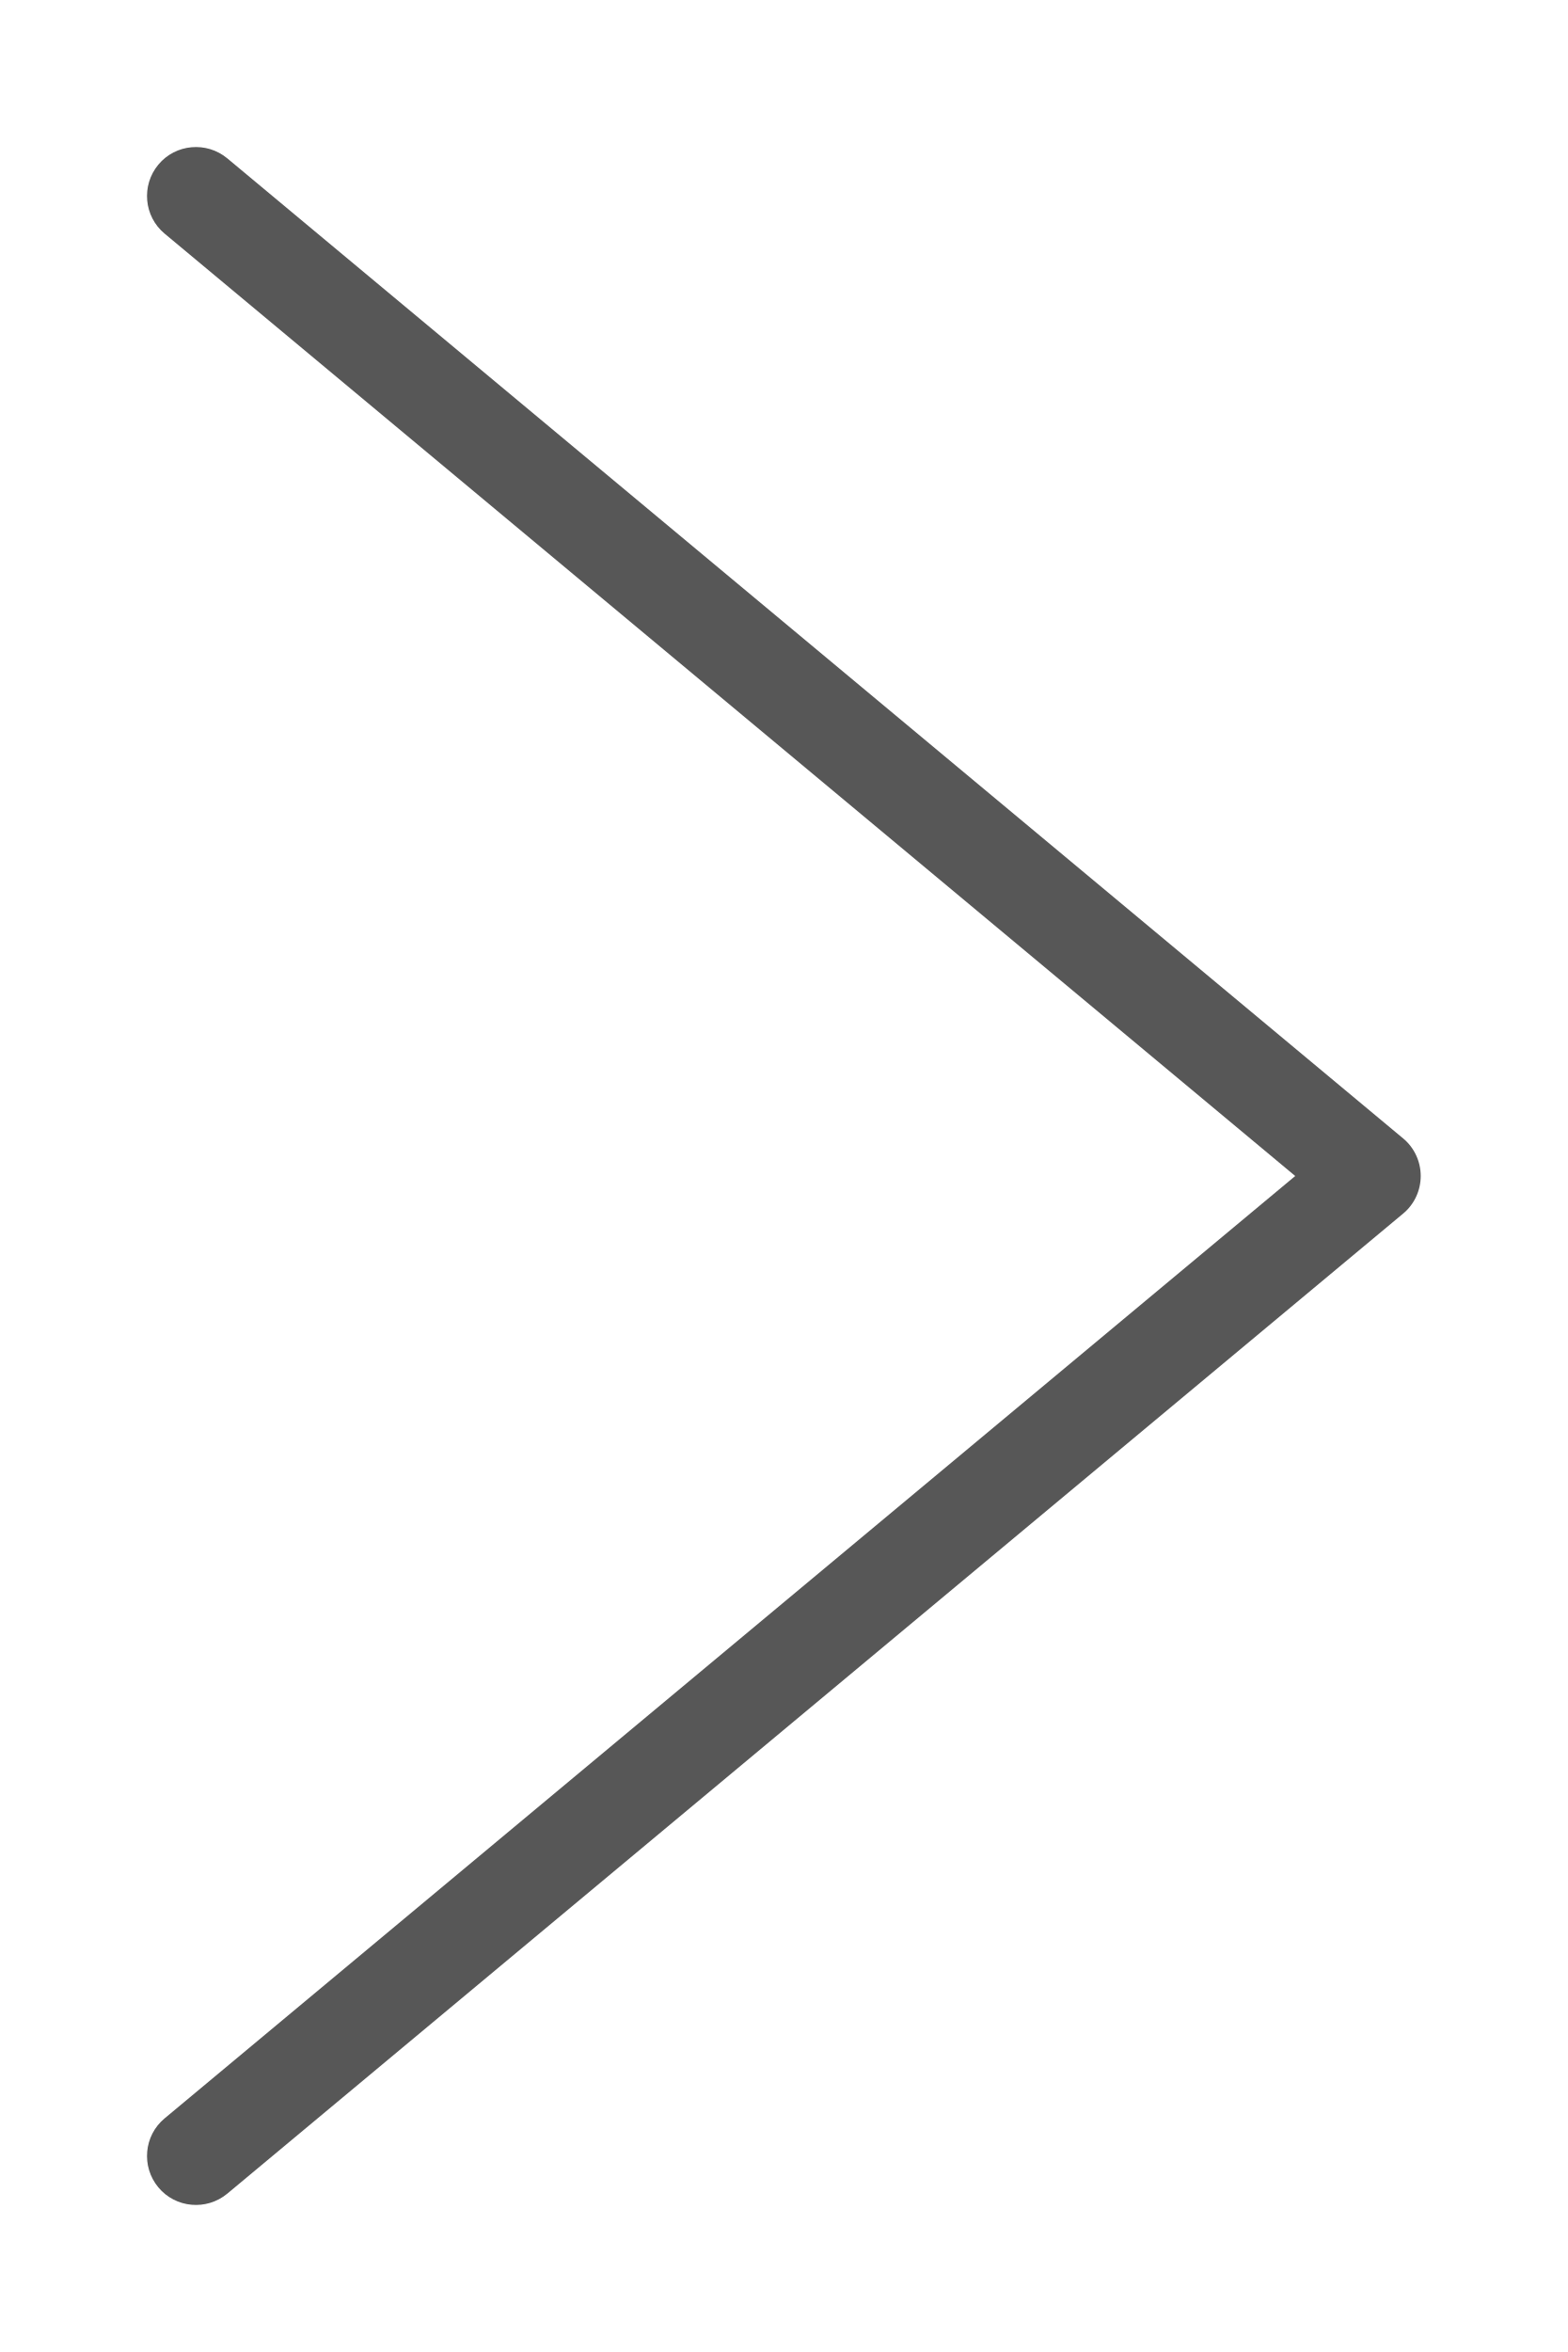
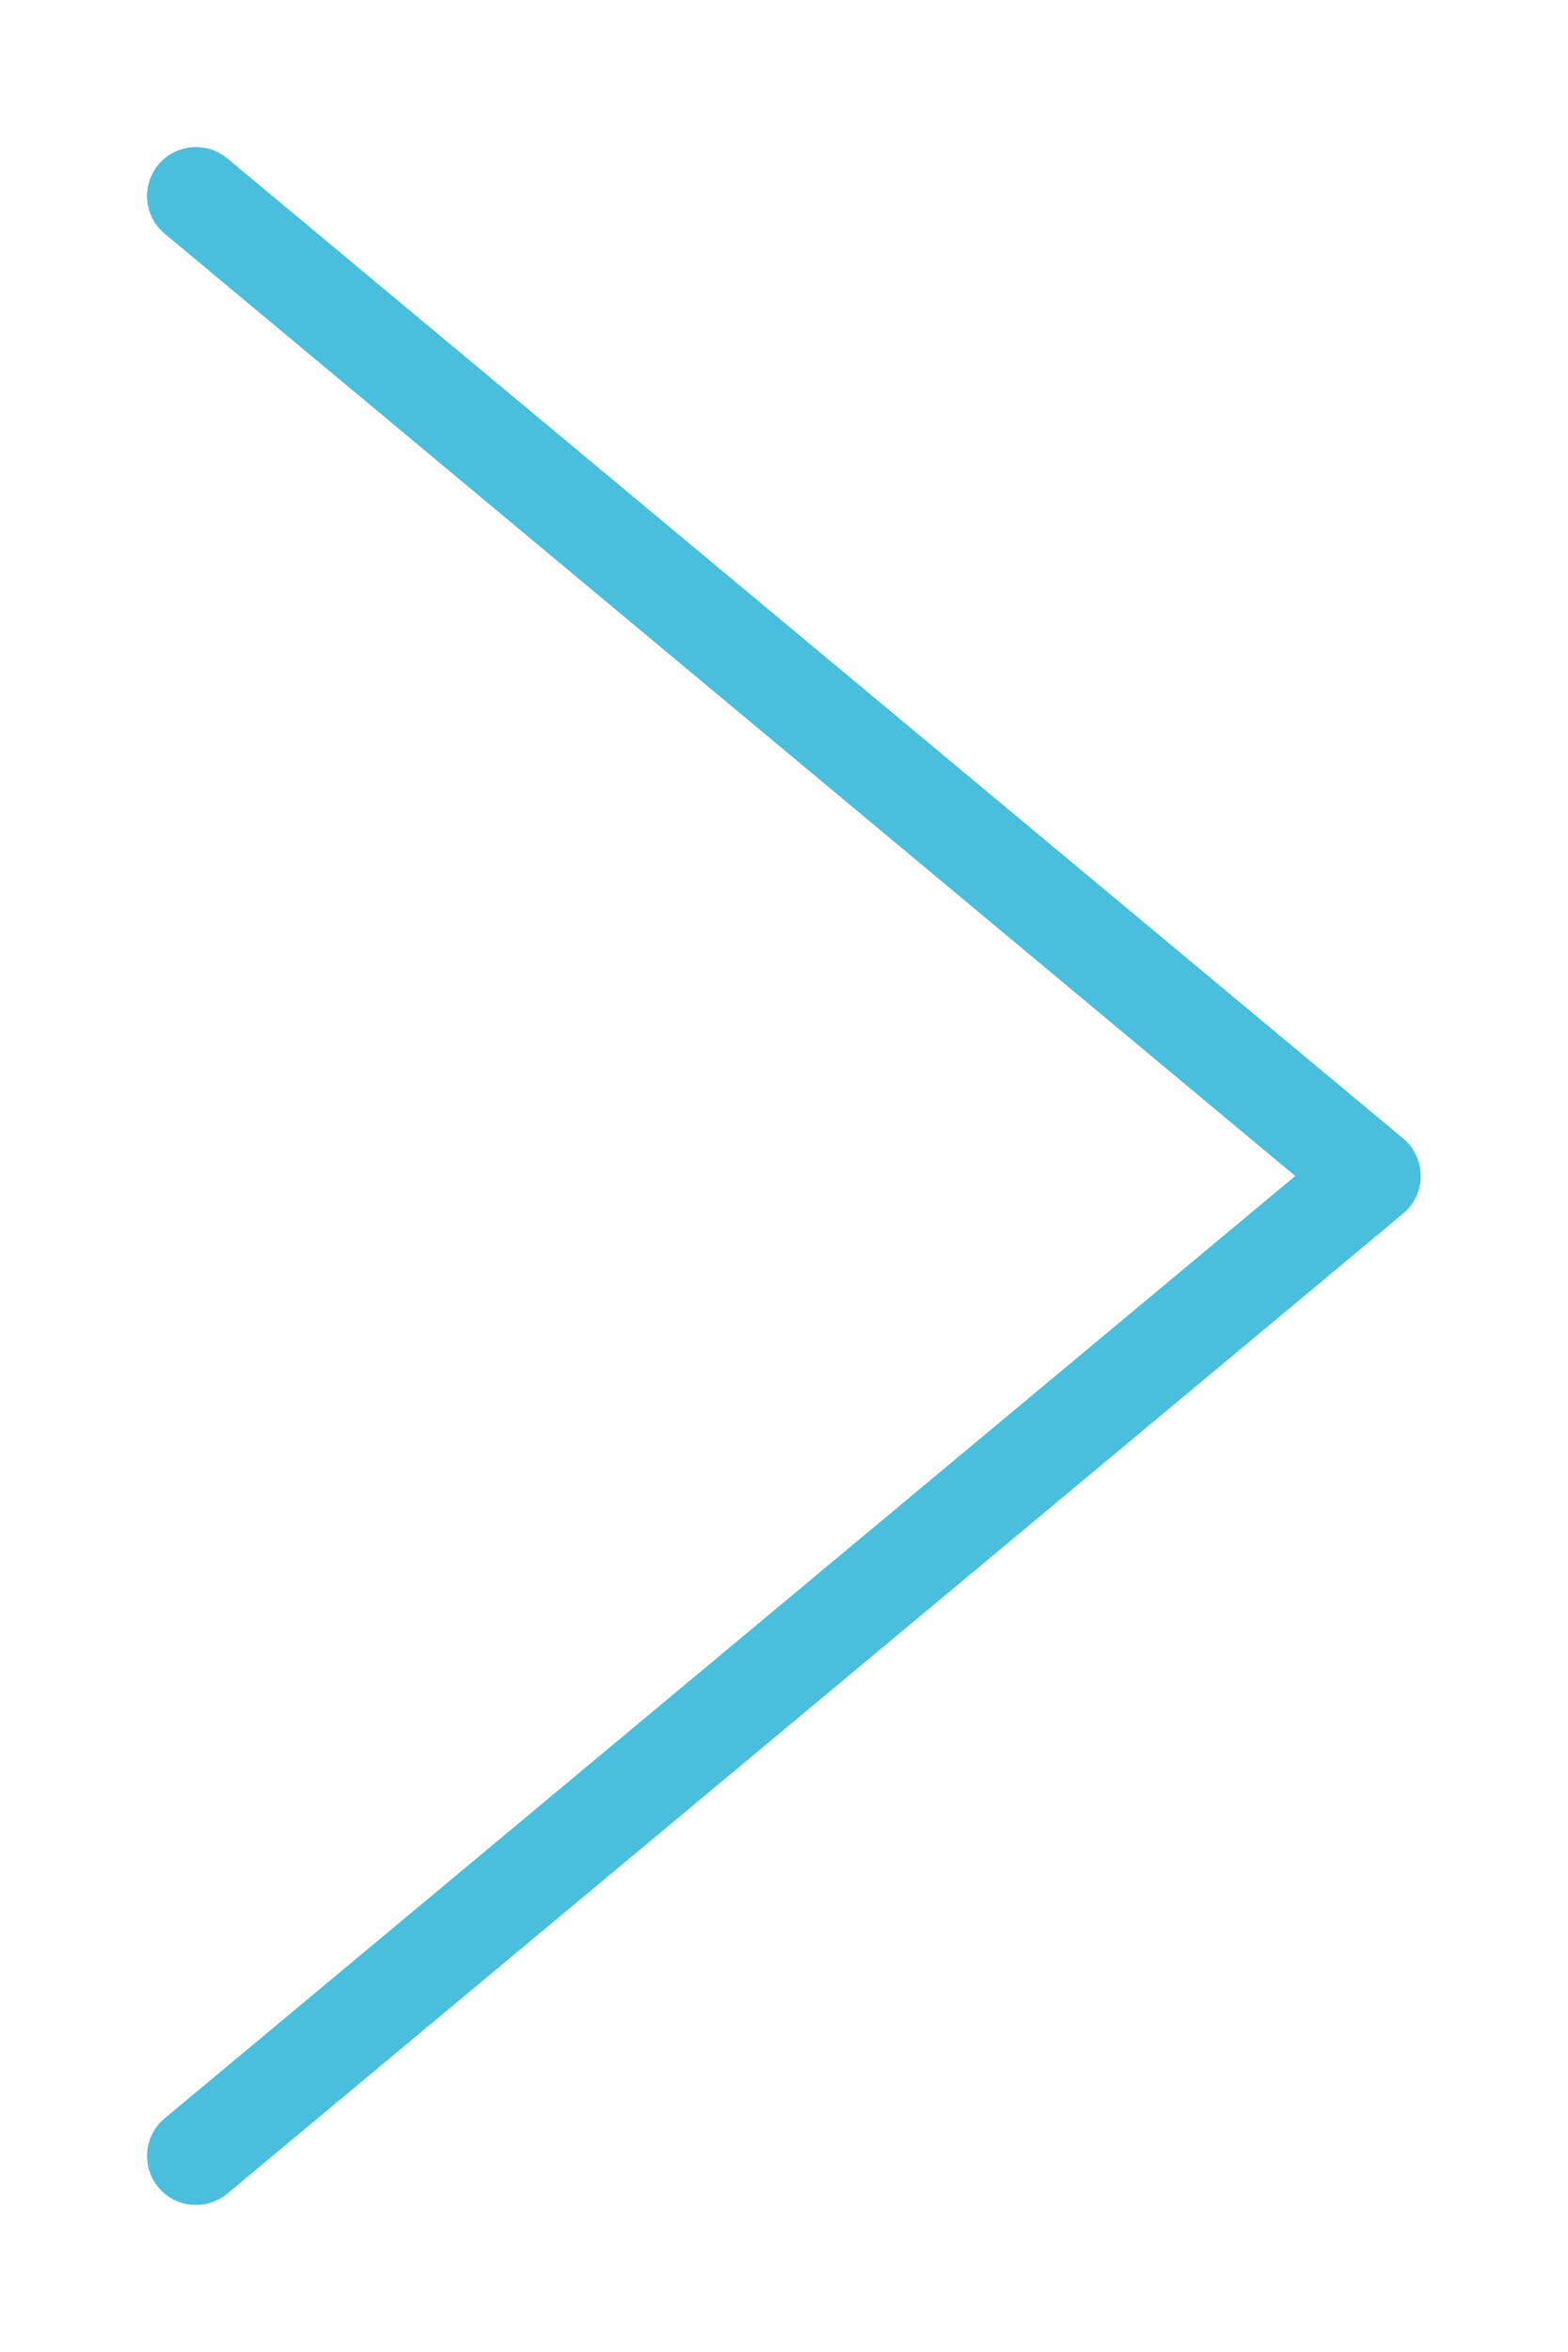
<svg xmlns="http://www.w3.org/2000/svg" xmlns:xlink="http://www.w3.org/1999/xlink" width="8" height="12" viewBox="0 0 8 12" version="1.1">
  <g id="Canvas" transform="translate(-5238 -2656)">
    <g id="noun_715033_cc">
      <g id="Group">
        <g id="Vector">
-           <use xlink:href="#path0_stroke" transform="translate(5239 2657)" fill="#575757" />
+           <use xlink:href="#path0_stroke" transform="translate(5239 2657)" fill="#49bfdd" />
        </g>
      </g>
    </g>
  </g>
  <defs>
    <path id="path0_stroke" d="M -0.16 9.808C -0.266 9.896 -0.28 10.054 -0.192 10.16C -0.104 10.266 0.054 10.28 0.16 10.192L -0.16 9.808ZM 6 5L 6.16 5.192C 6.217 5.145 6.25 5.074 6.25 5C 6.25 4.926 6.217 4.855 6.16 4.808L 6 5ZM 0.16 -0.192C 0.054 -0.28 -0.104 -0.266 -0.192 -0.16C -0.28 -0.054 -0.266 0.104 -0.16 0.192L 0.16 -0.192ZM 0.16 10.192L 6.16 5.192L 5.84 4.808L -0.16 9.808L 0.16 10.192ZM 6.16 4.808L 0.16 -0.192L -0.16 0.192L 5.84 5.192L 6.16 4.808Z" />
  </defs>
</svg>
